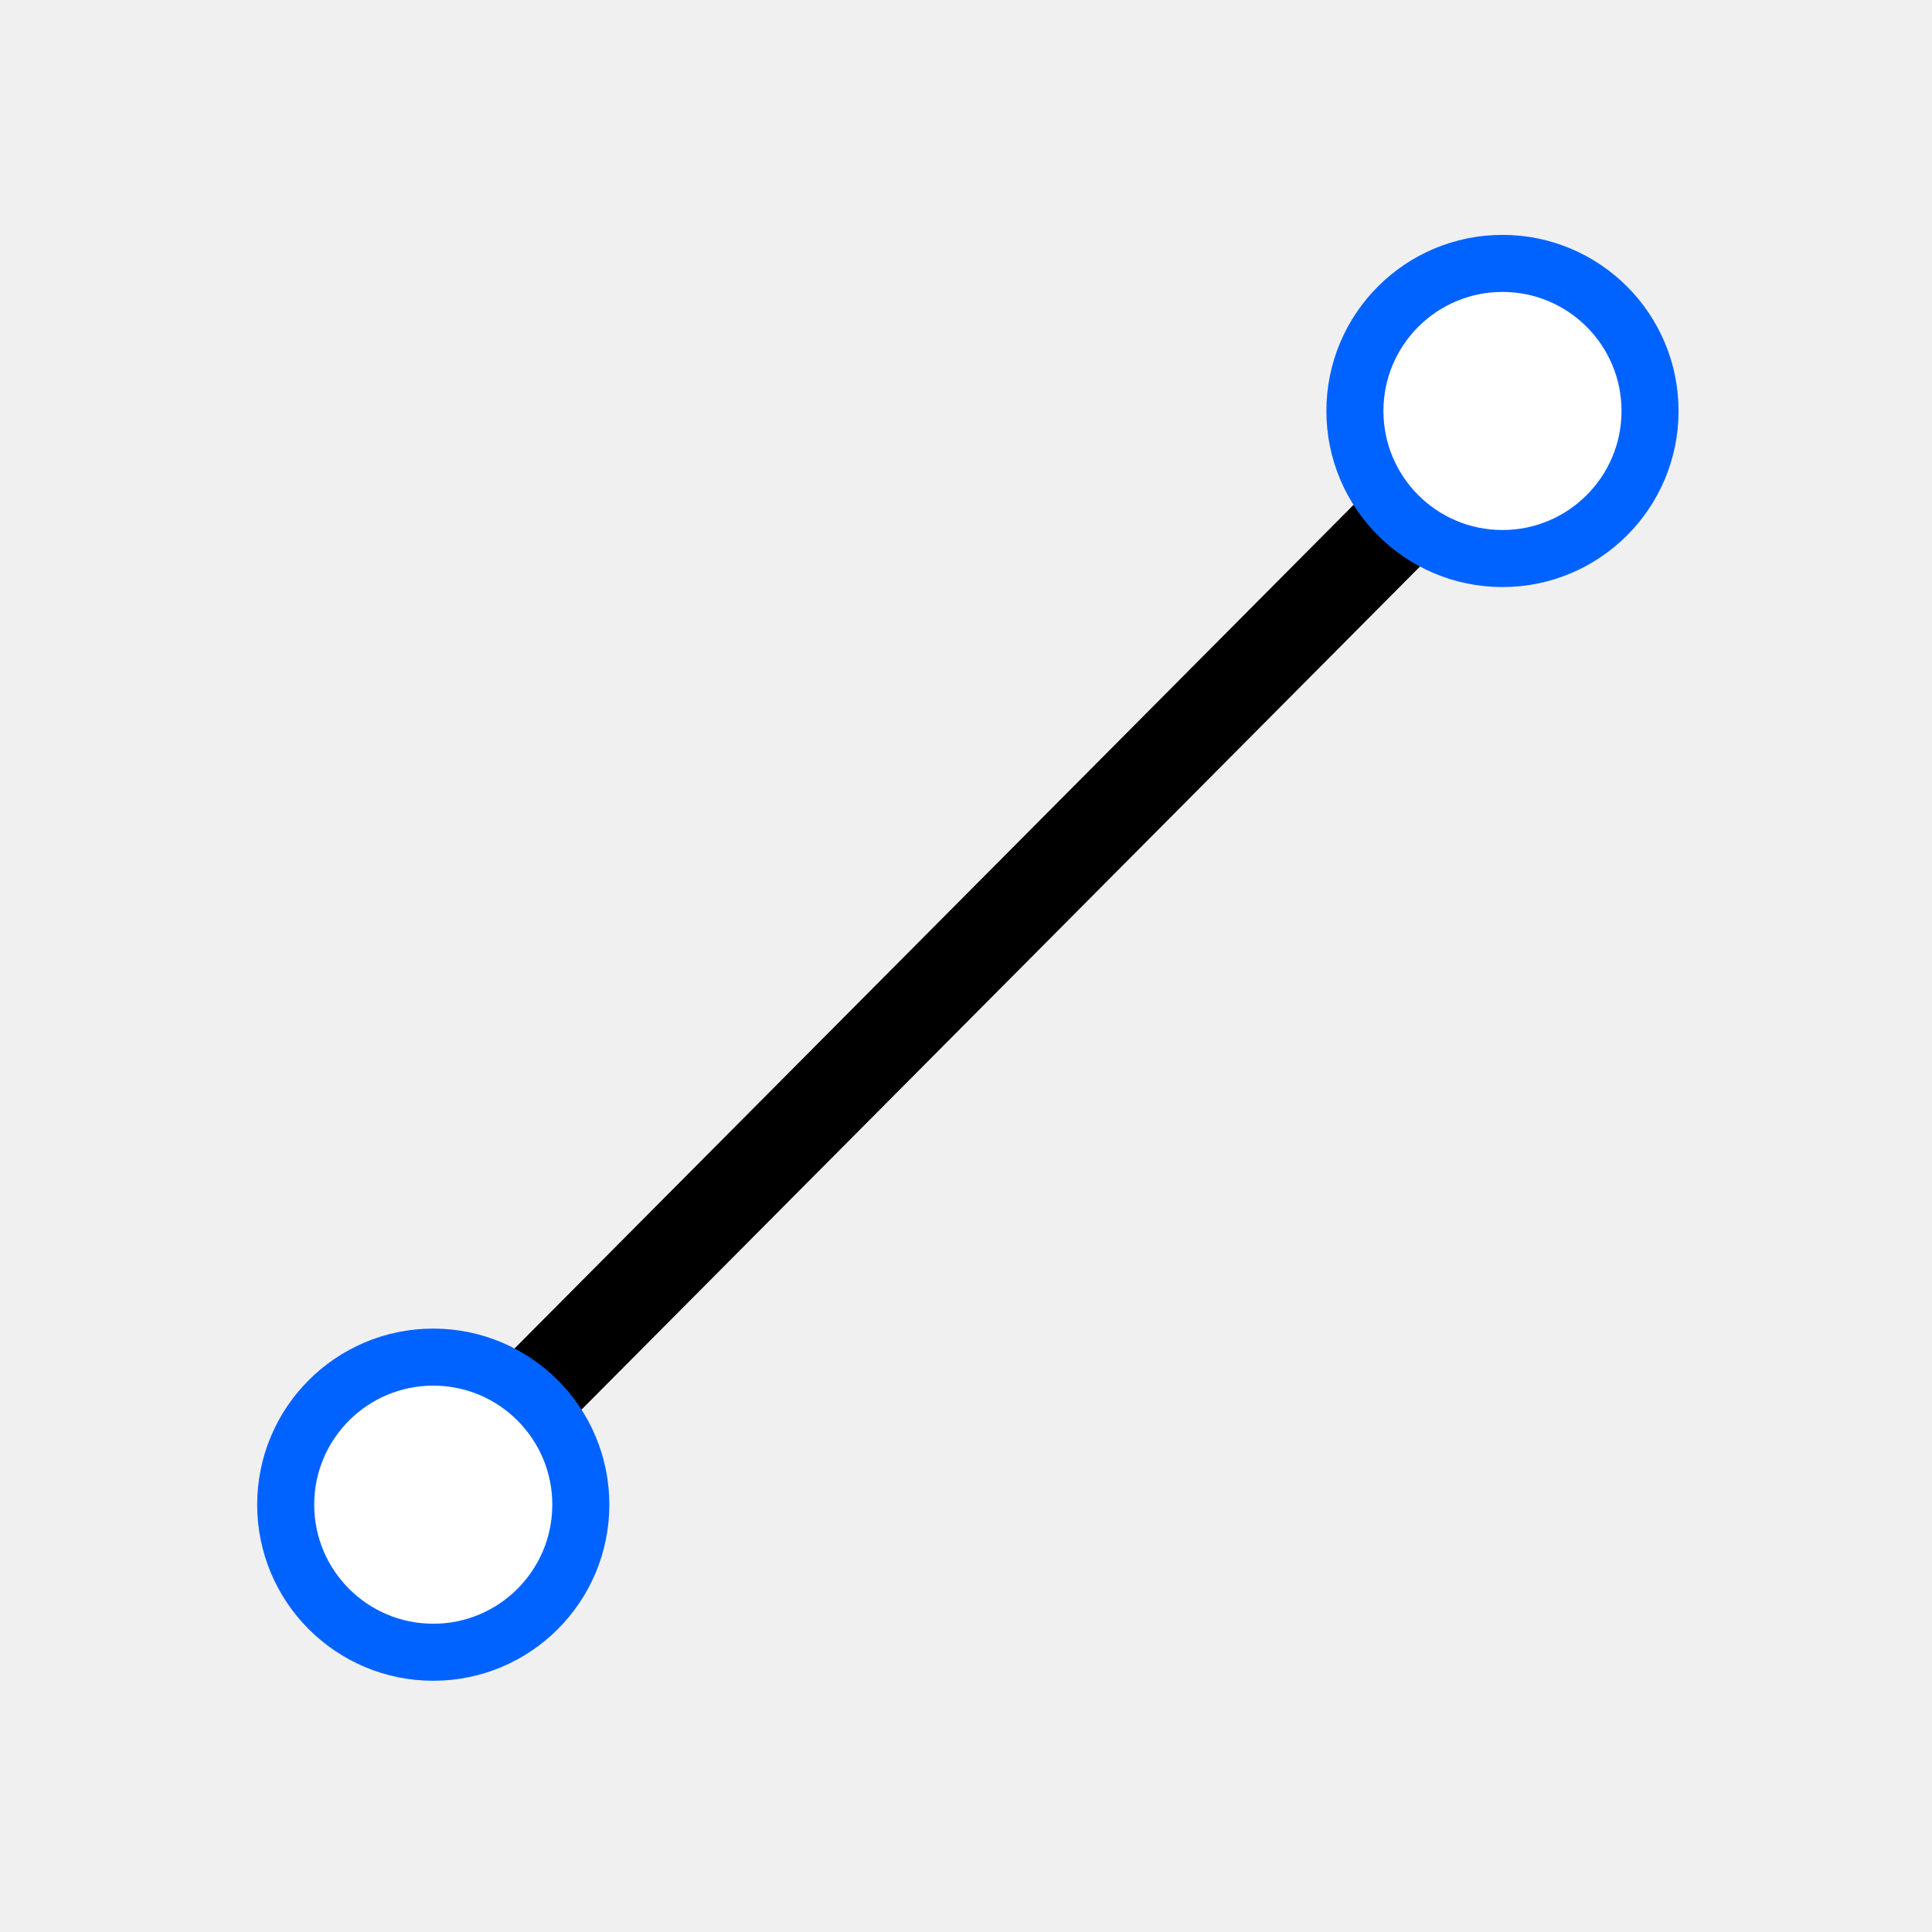
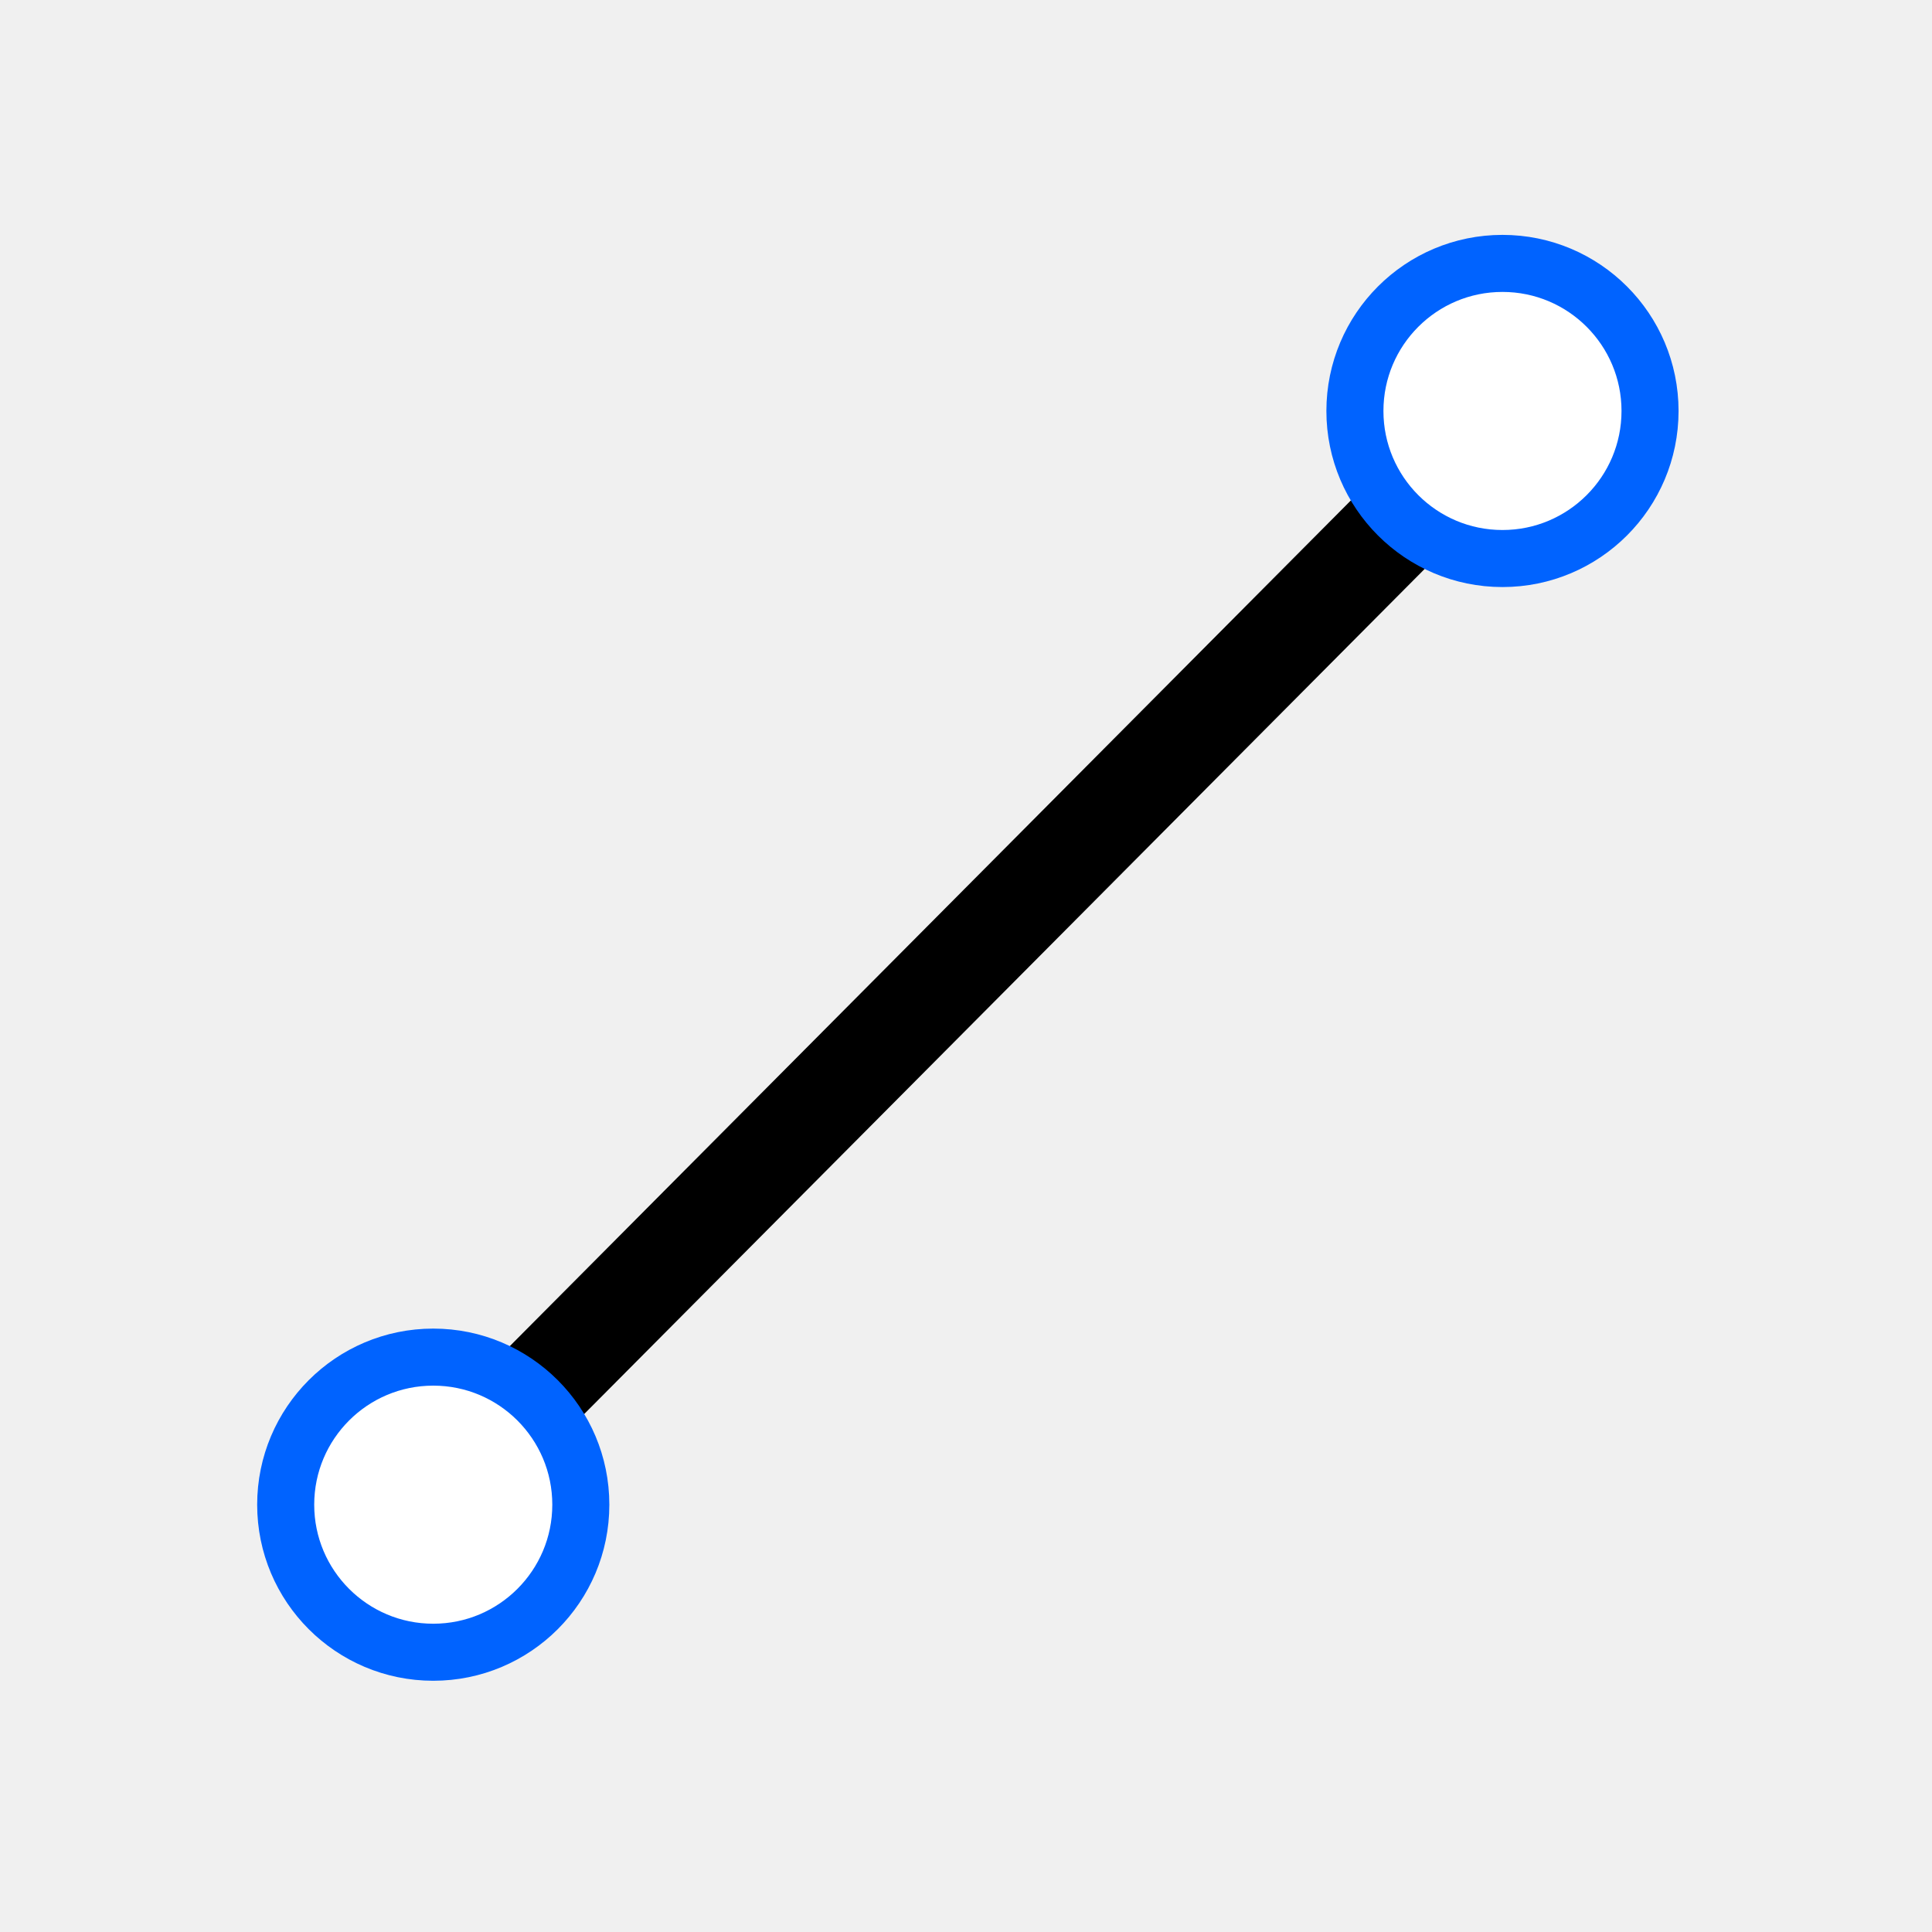
<svg xmlns="http://www.w3.org/2000/svg" width="96" height="96" version="1.1" viewBox="0 0 25.4 25.4" id="svg1815">
  <defs id="defs1819" />
-   <path style="fill:none;stroke:#000000;stroke-width:1.191;stroke-linecap:butt;stroke-linejoin:miter;stroke-miterlimit:4;stroke-dasharray:none;stroke-opacity:1" d="M 7.04,18.296 18.321,6.953" id="path2229" />
+   <path style="fill:none;stroke:#000000;stroke-width:1.323;stroke-linecap:butt;stroke-linejoin:miter;stroke-miterlimit:4;stroke-dasharray:none;stroke-opacity:1" d="M 7.04,18.296 18.321,6.953" id="path2229" />
  <circle style="fill:#ffffff;fill-opacity:1;stroke:#0063ff;stroke-width:0.75;stroke-linecap:round;stroke-linejoin:bevel;stroke-opacity:1" id="path1103" cx="19.753" cy="5.403" r="1.94" />
  <circle style="fill:#ffffff;fill-opacity:1;stroke:#0063ff;stroke-width:0.75;stroke-linecap:round;stroke-linejoin:bevel;stroke-opacity:1" id="path1103-9" cx="5.696" cy="19.782" r="1.94" />
</svg>
